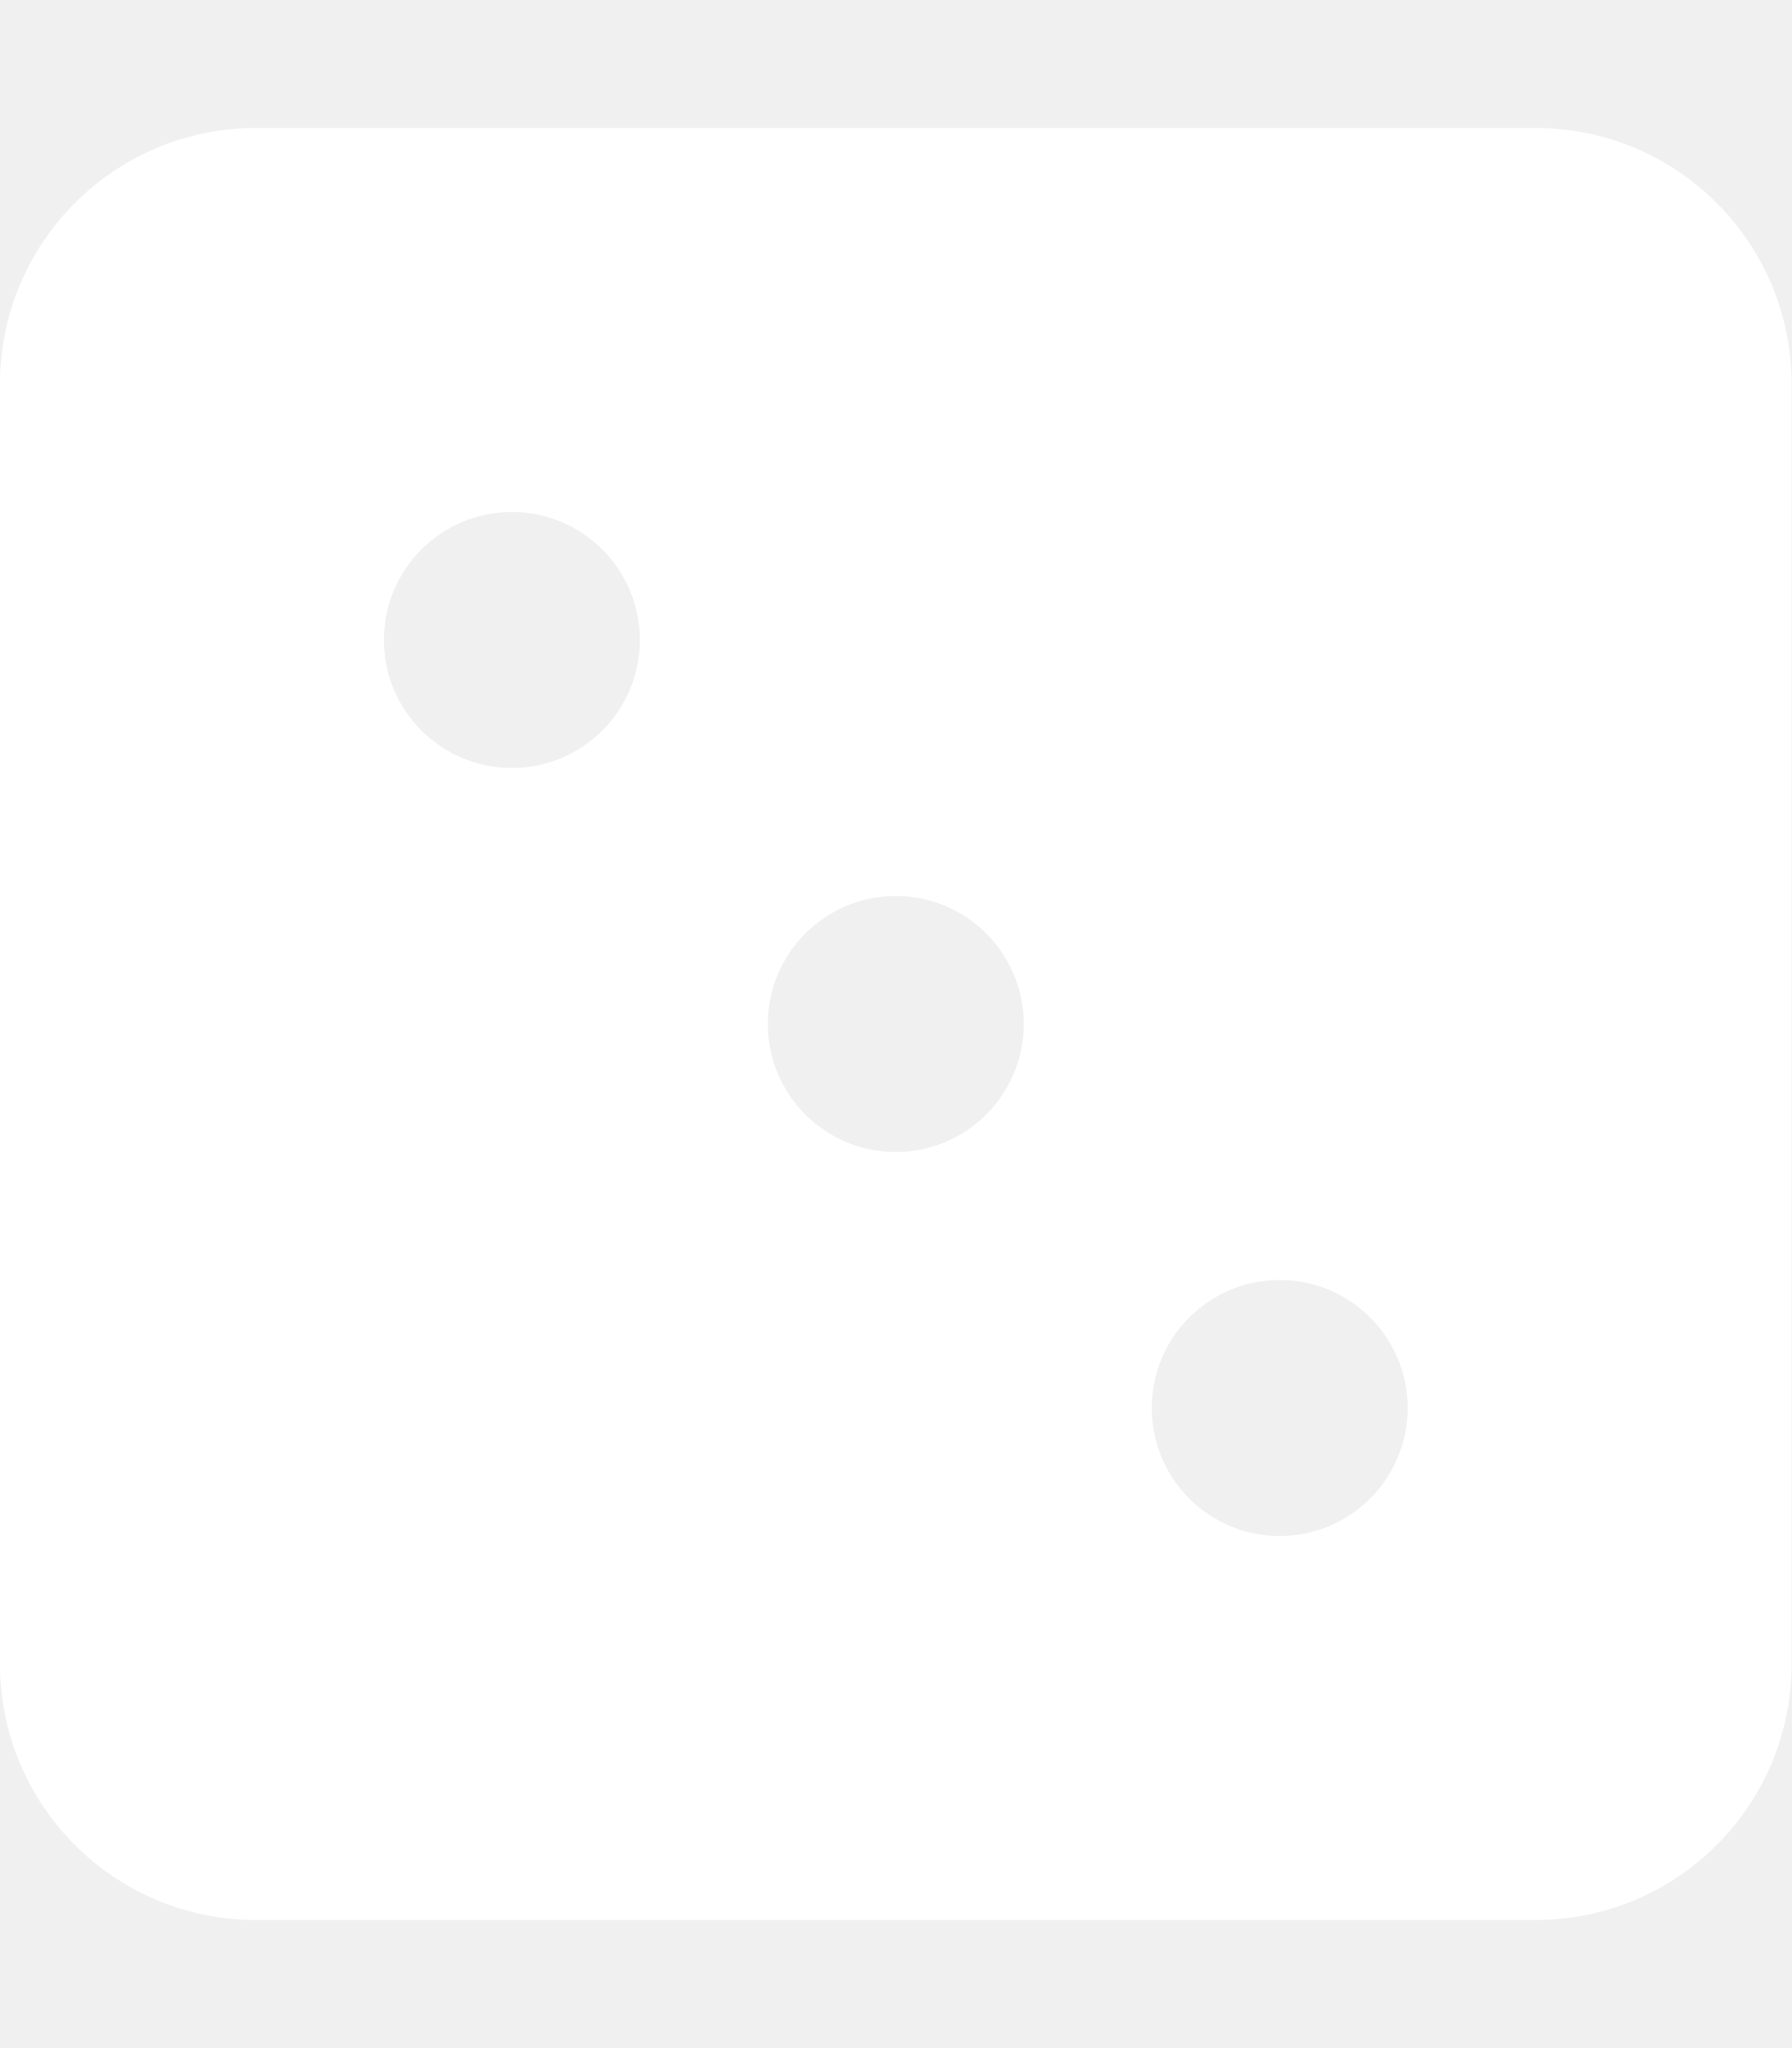
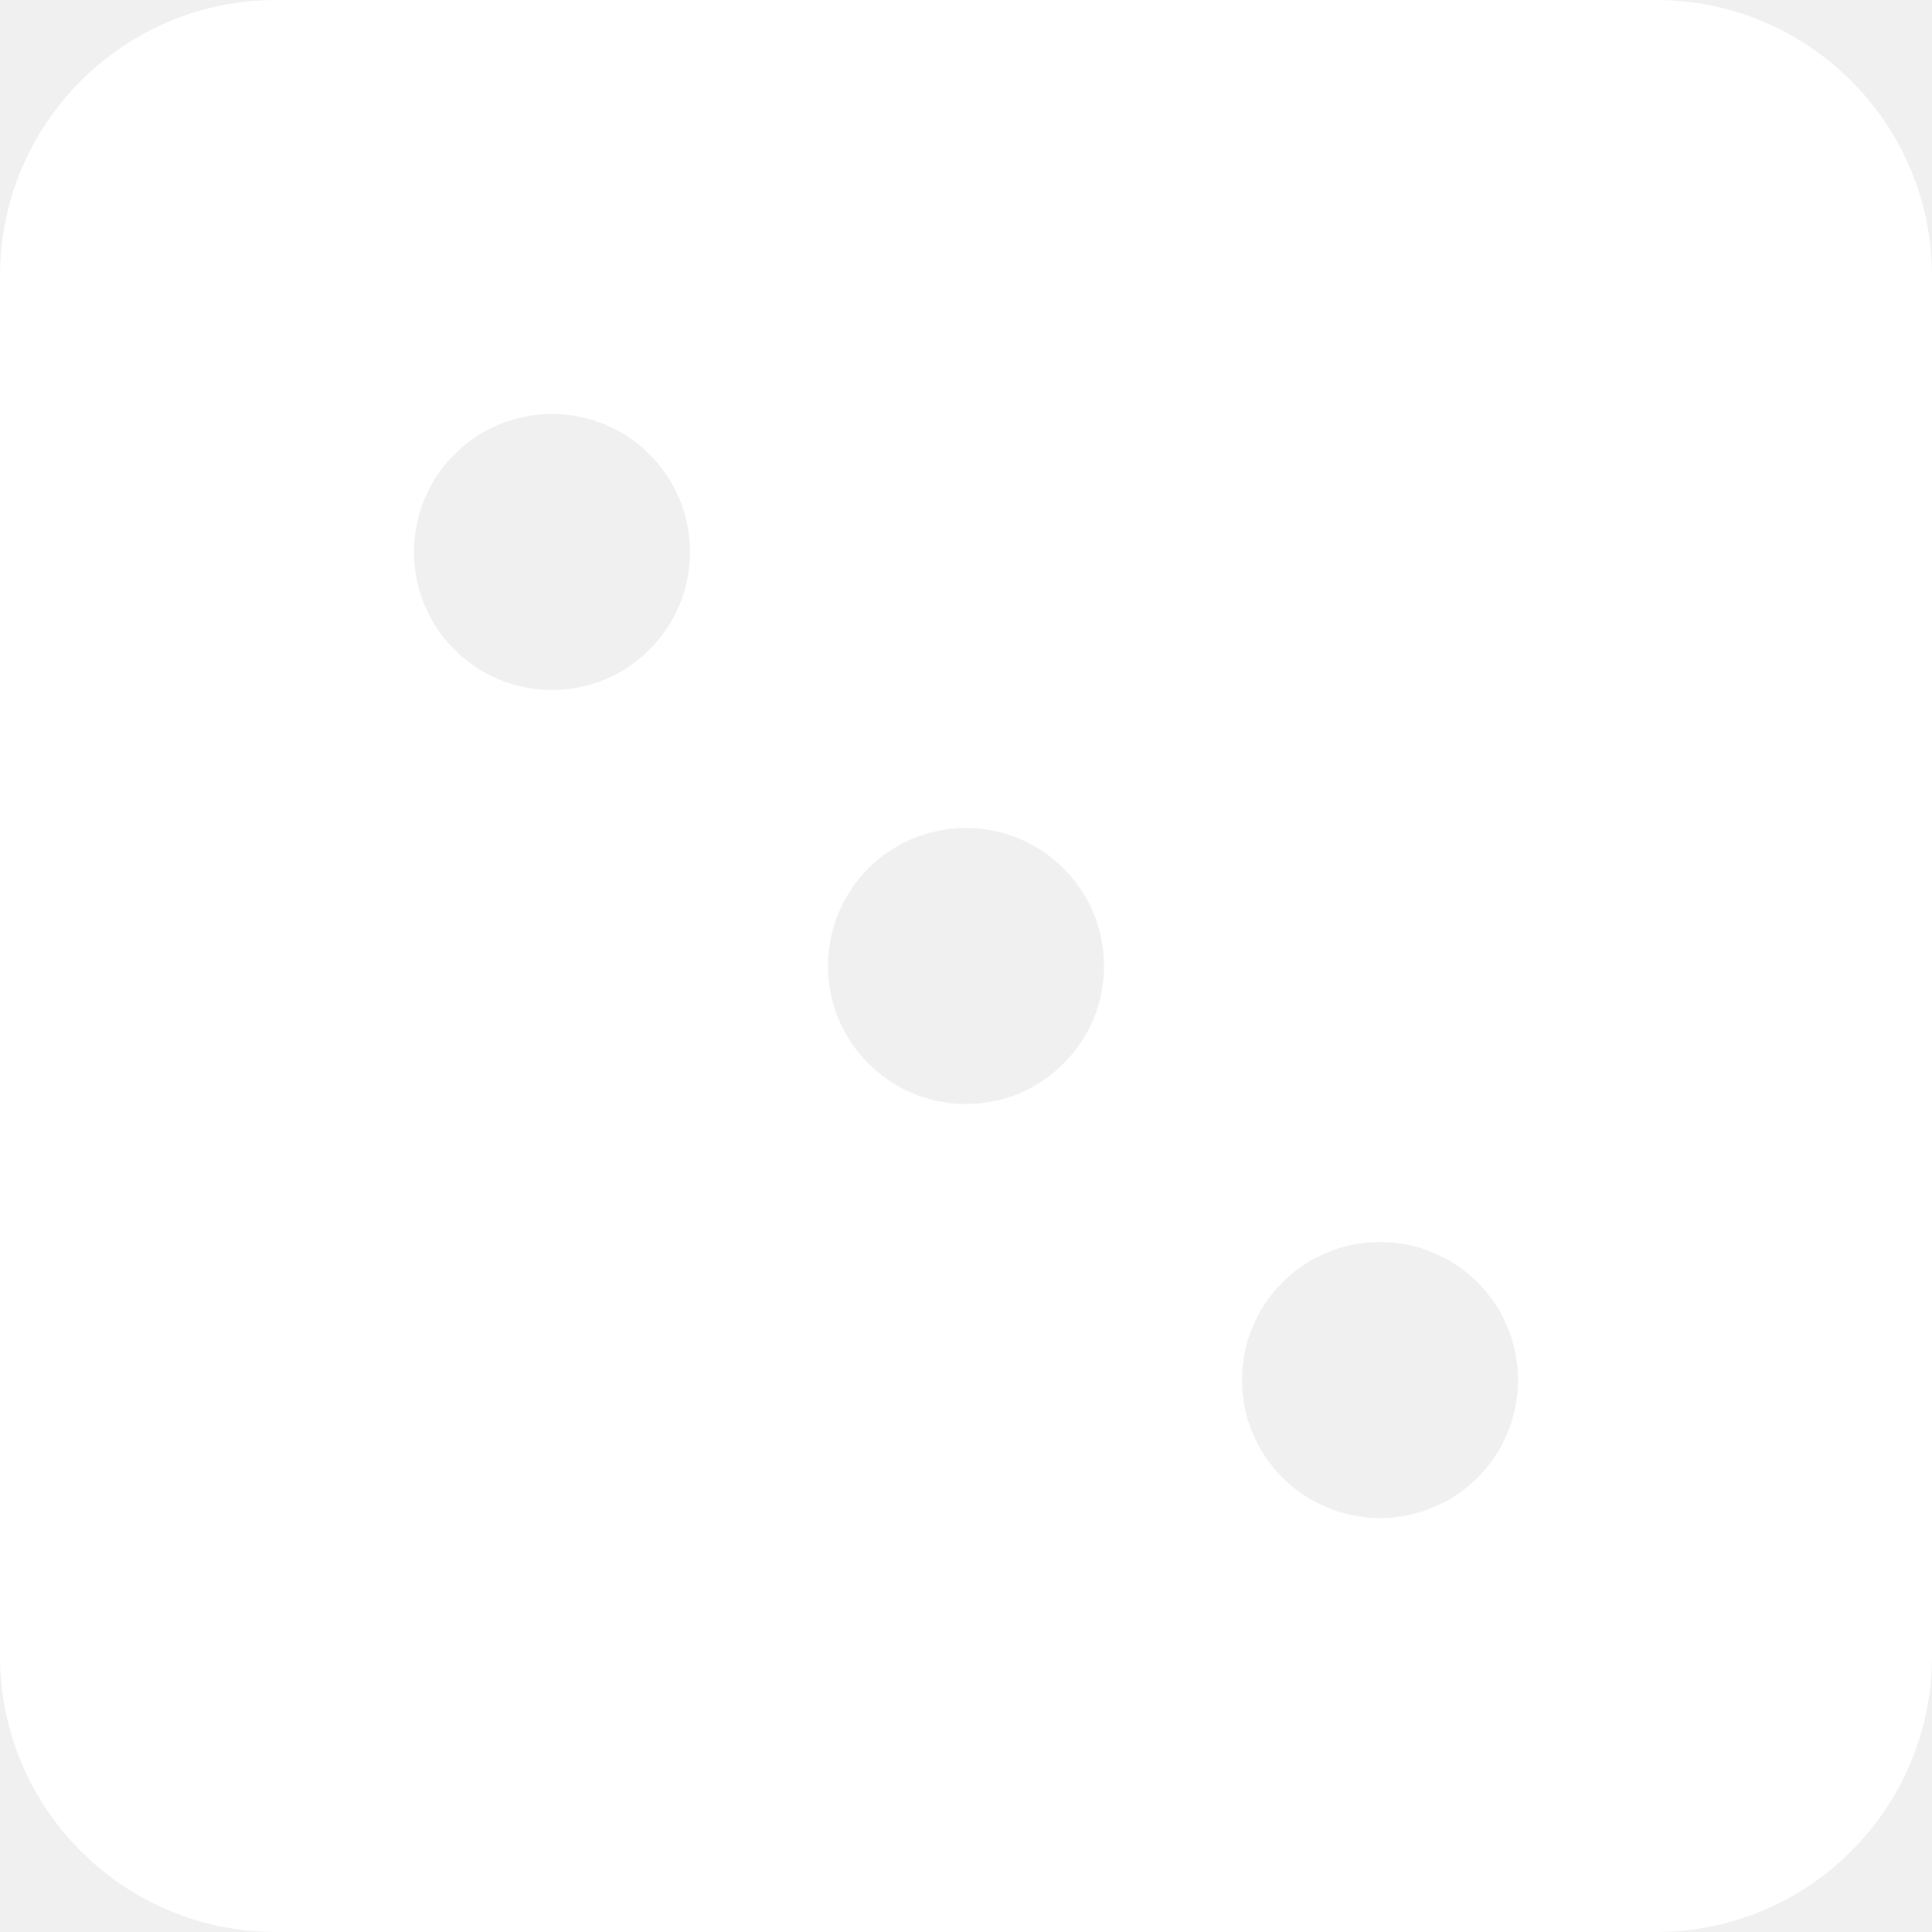
- <svg xmlns="http://www.w3.org/2000/svg" aria-hidden="true" focusable="false" data-prefix="fas" data-icon="dice-three" class="svg-inline--fa fa-dice-three fa-w-14" role="img" viewBox="0 0 448 512" width="448" height="512">
-   <path fill="#ffffff" d="M384 32H64C28.65 32 0 60.65 0 96v320c0 35.35 28.65 64 64 64h320c35.35 0 64-28.65 64-64V96c0-35.35-28.65-64-64-64zM128 192c-17.67 0-32-14.33-32-32s14.33-32 32-32 32 14.33 32 32-14.33 32-32 32zm96 96c-17.67 0-32-14.33-32-32s14.33-32 32-32 32 14.33 32 32-14.33 32-32 32zm96 96c-17.67 0-32-14.33-32-32s14.33-32 32-32 32 14.33 32 32-14.33 32-32 32z" />
+ <svg xmlns="http://www.w3.org/2000/svg" aria-hidden="true" focusable="false" data-prefix="fas" data-icon="dice-three" class="svg-inline--fa fa-dice-three fa-w-14" role="img" viewBox="0 0 48 48" width="48" height="48" version="1.1" id="svg1">
+   <defs id="defs1" />
+   <path fill="#ffffff" d="M 41.143,0 H 6.857 C 3.07,0 0,3.07 0,6.857 V 41.143 C 0,44.93 3.07,48 6.857,48 H 41.143 C 44.93,48 48,44.93 48,41.143 V 6.857 C 48,3.07 44.93,0 41.143,0 Z M 13.714,17.143 c -1.893,0 -3.429,-1.535 -3.429,-3.429 0,-1.893 1.535,-3.429 3.429,-3.429 1.893,0 3.429,1.535 3.429,3.429 0,1.893 -1.535,3.429 -3.429,3.429 z M 24,27.429 c -1.893,0 -3.429,-1.535 -3.429,-3.429 0,-1.893 1.535,-3.429 3.429,-3.429 1.893,0 3.429,1.535 3.429,3.429 0,1.893 -1.535,3.429 -3.429,3.429 z m 10.286,10.286 c -1.893,0 -3.429,-1.535 -3.429,-3.429 0,-1.893 1.535,-3.429 3.429,-3.429 1.893,0 3.429,1.535 3.429,3.429 0,1.893 -1.535,3.429 -3.429,3.429 z" id="path1" style="stroke-width:0.107" />
</svg>
